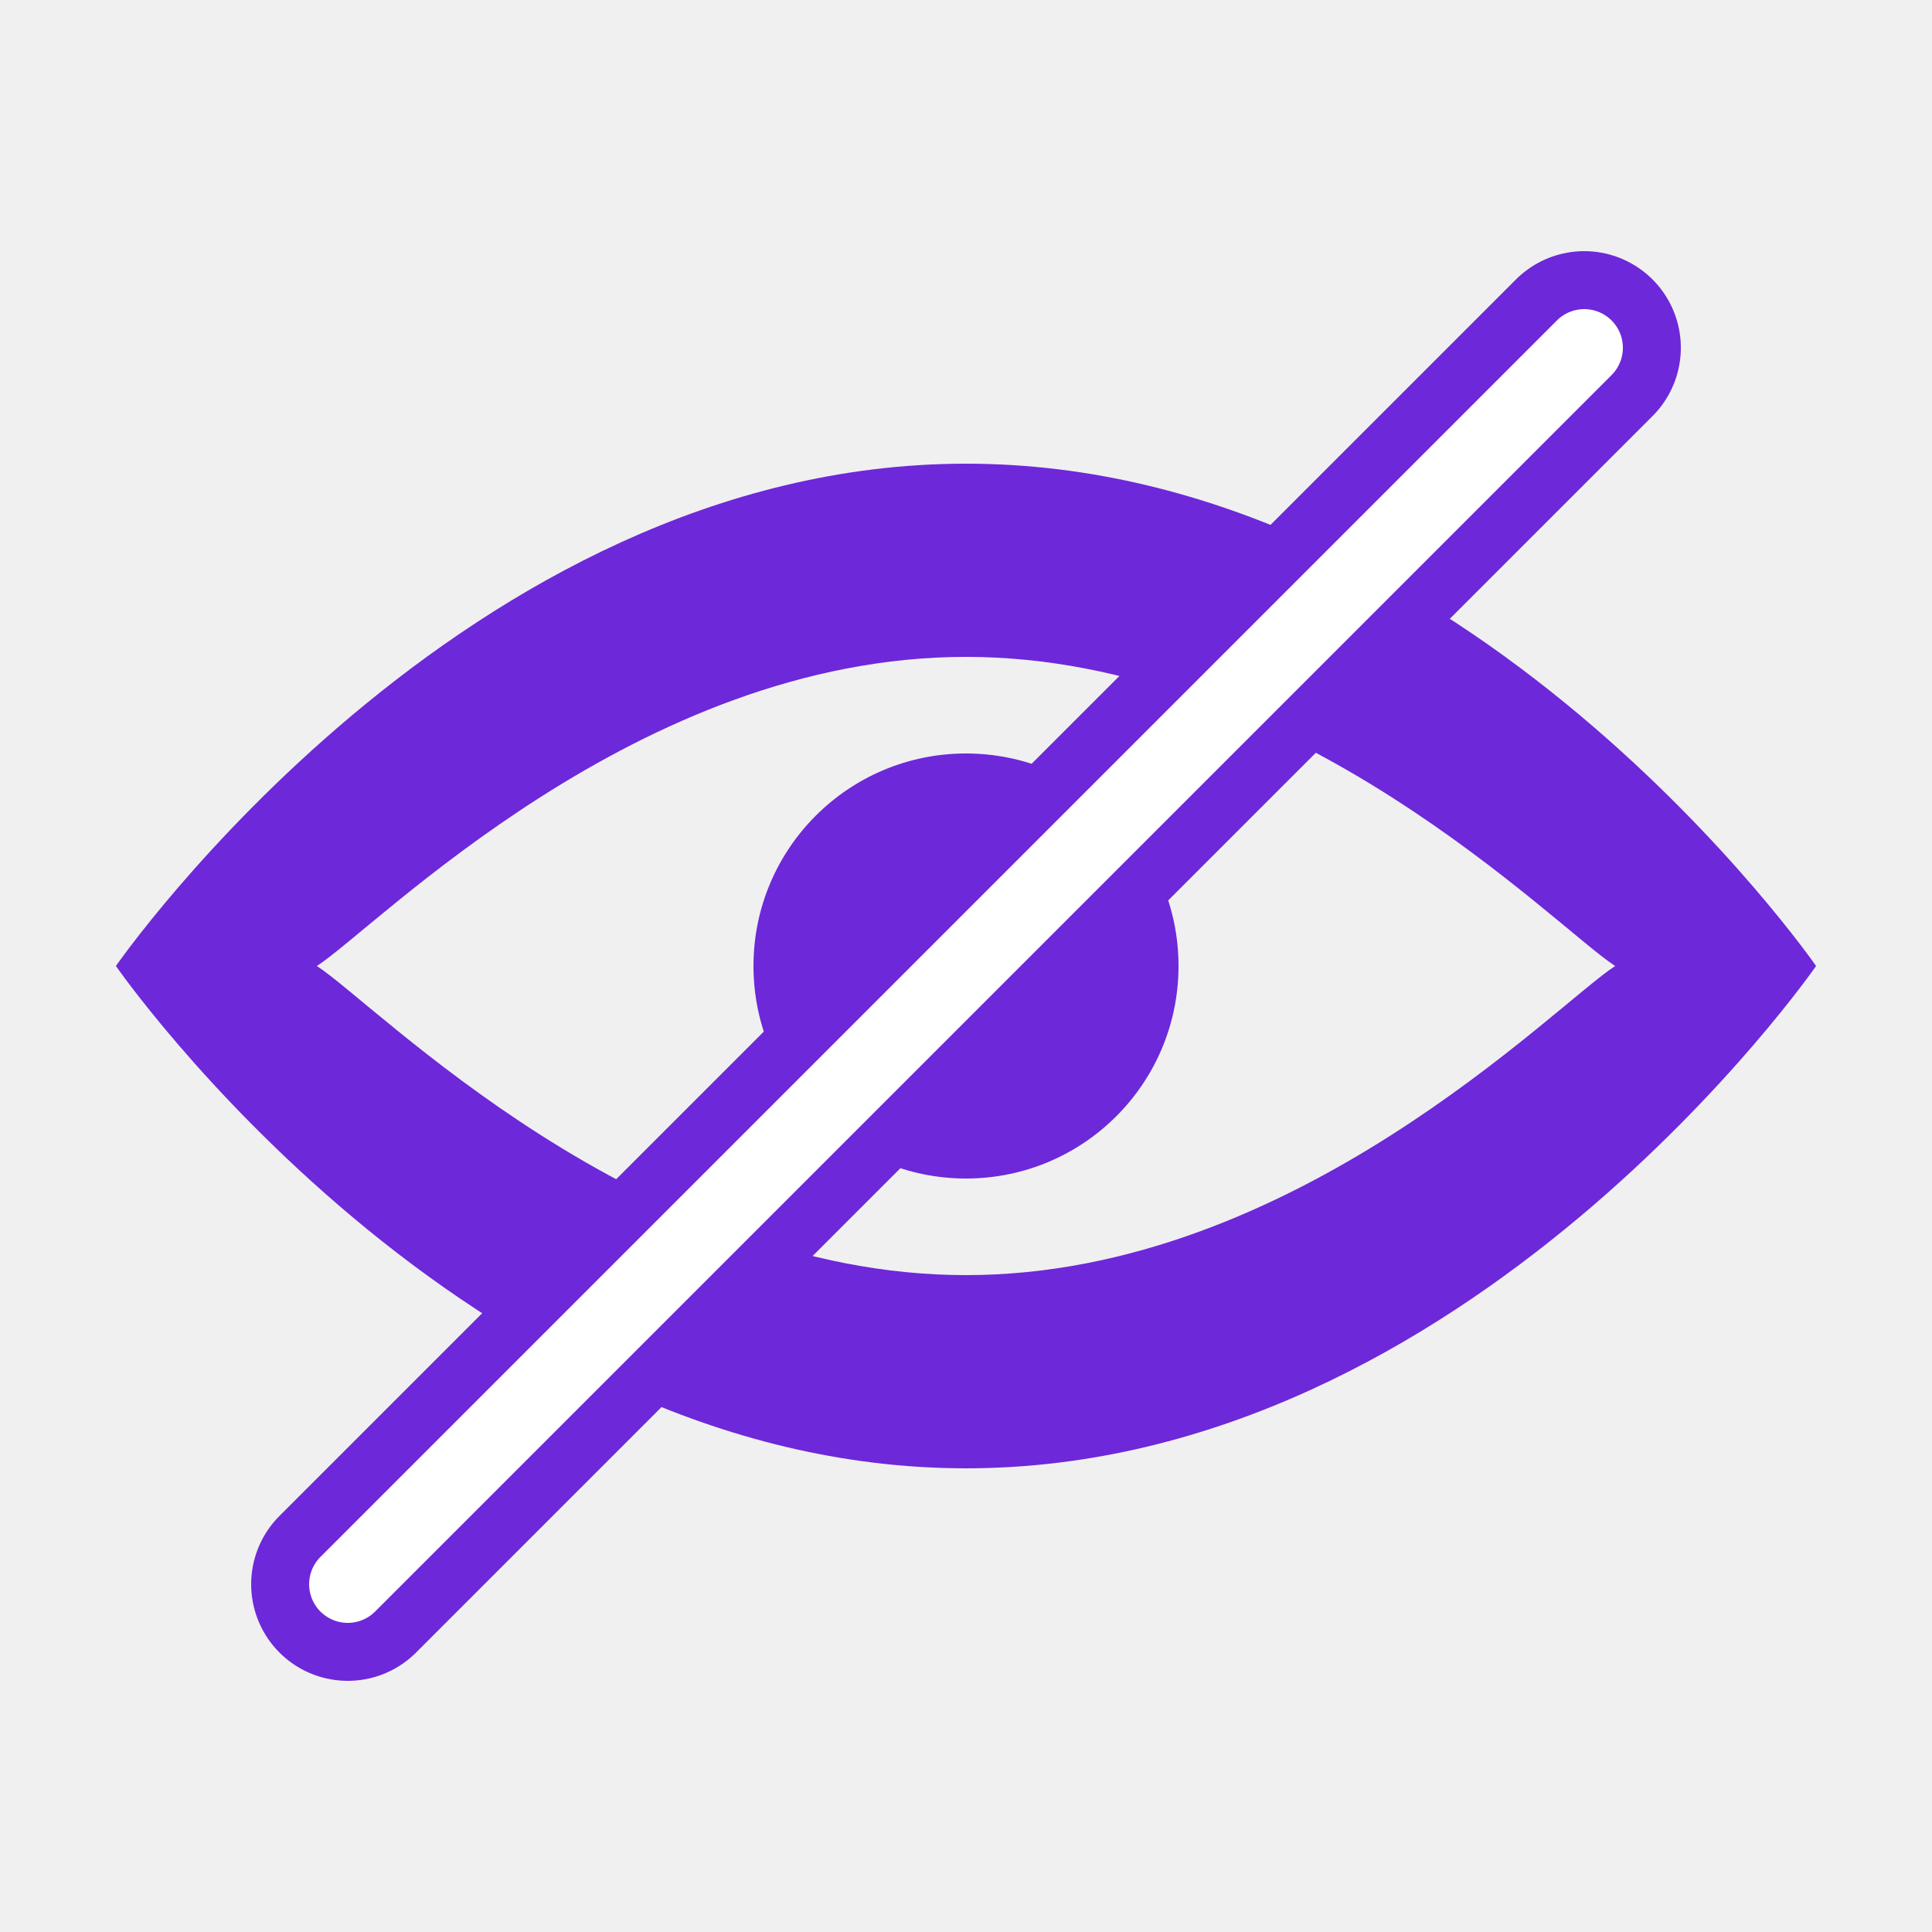
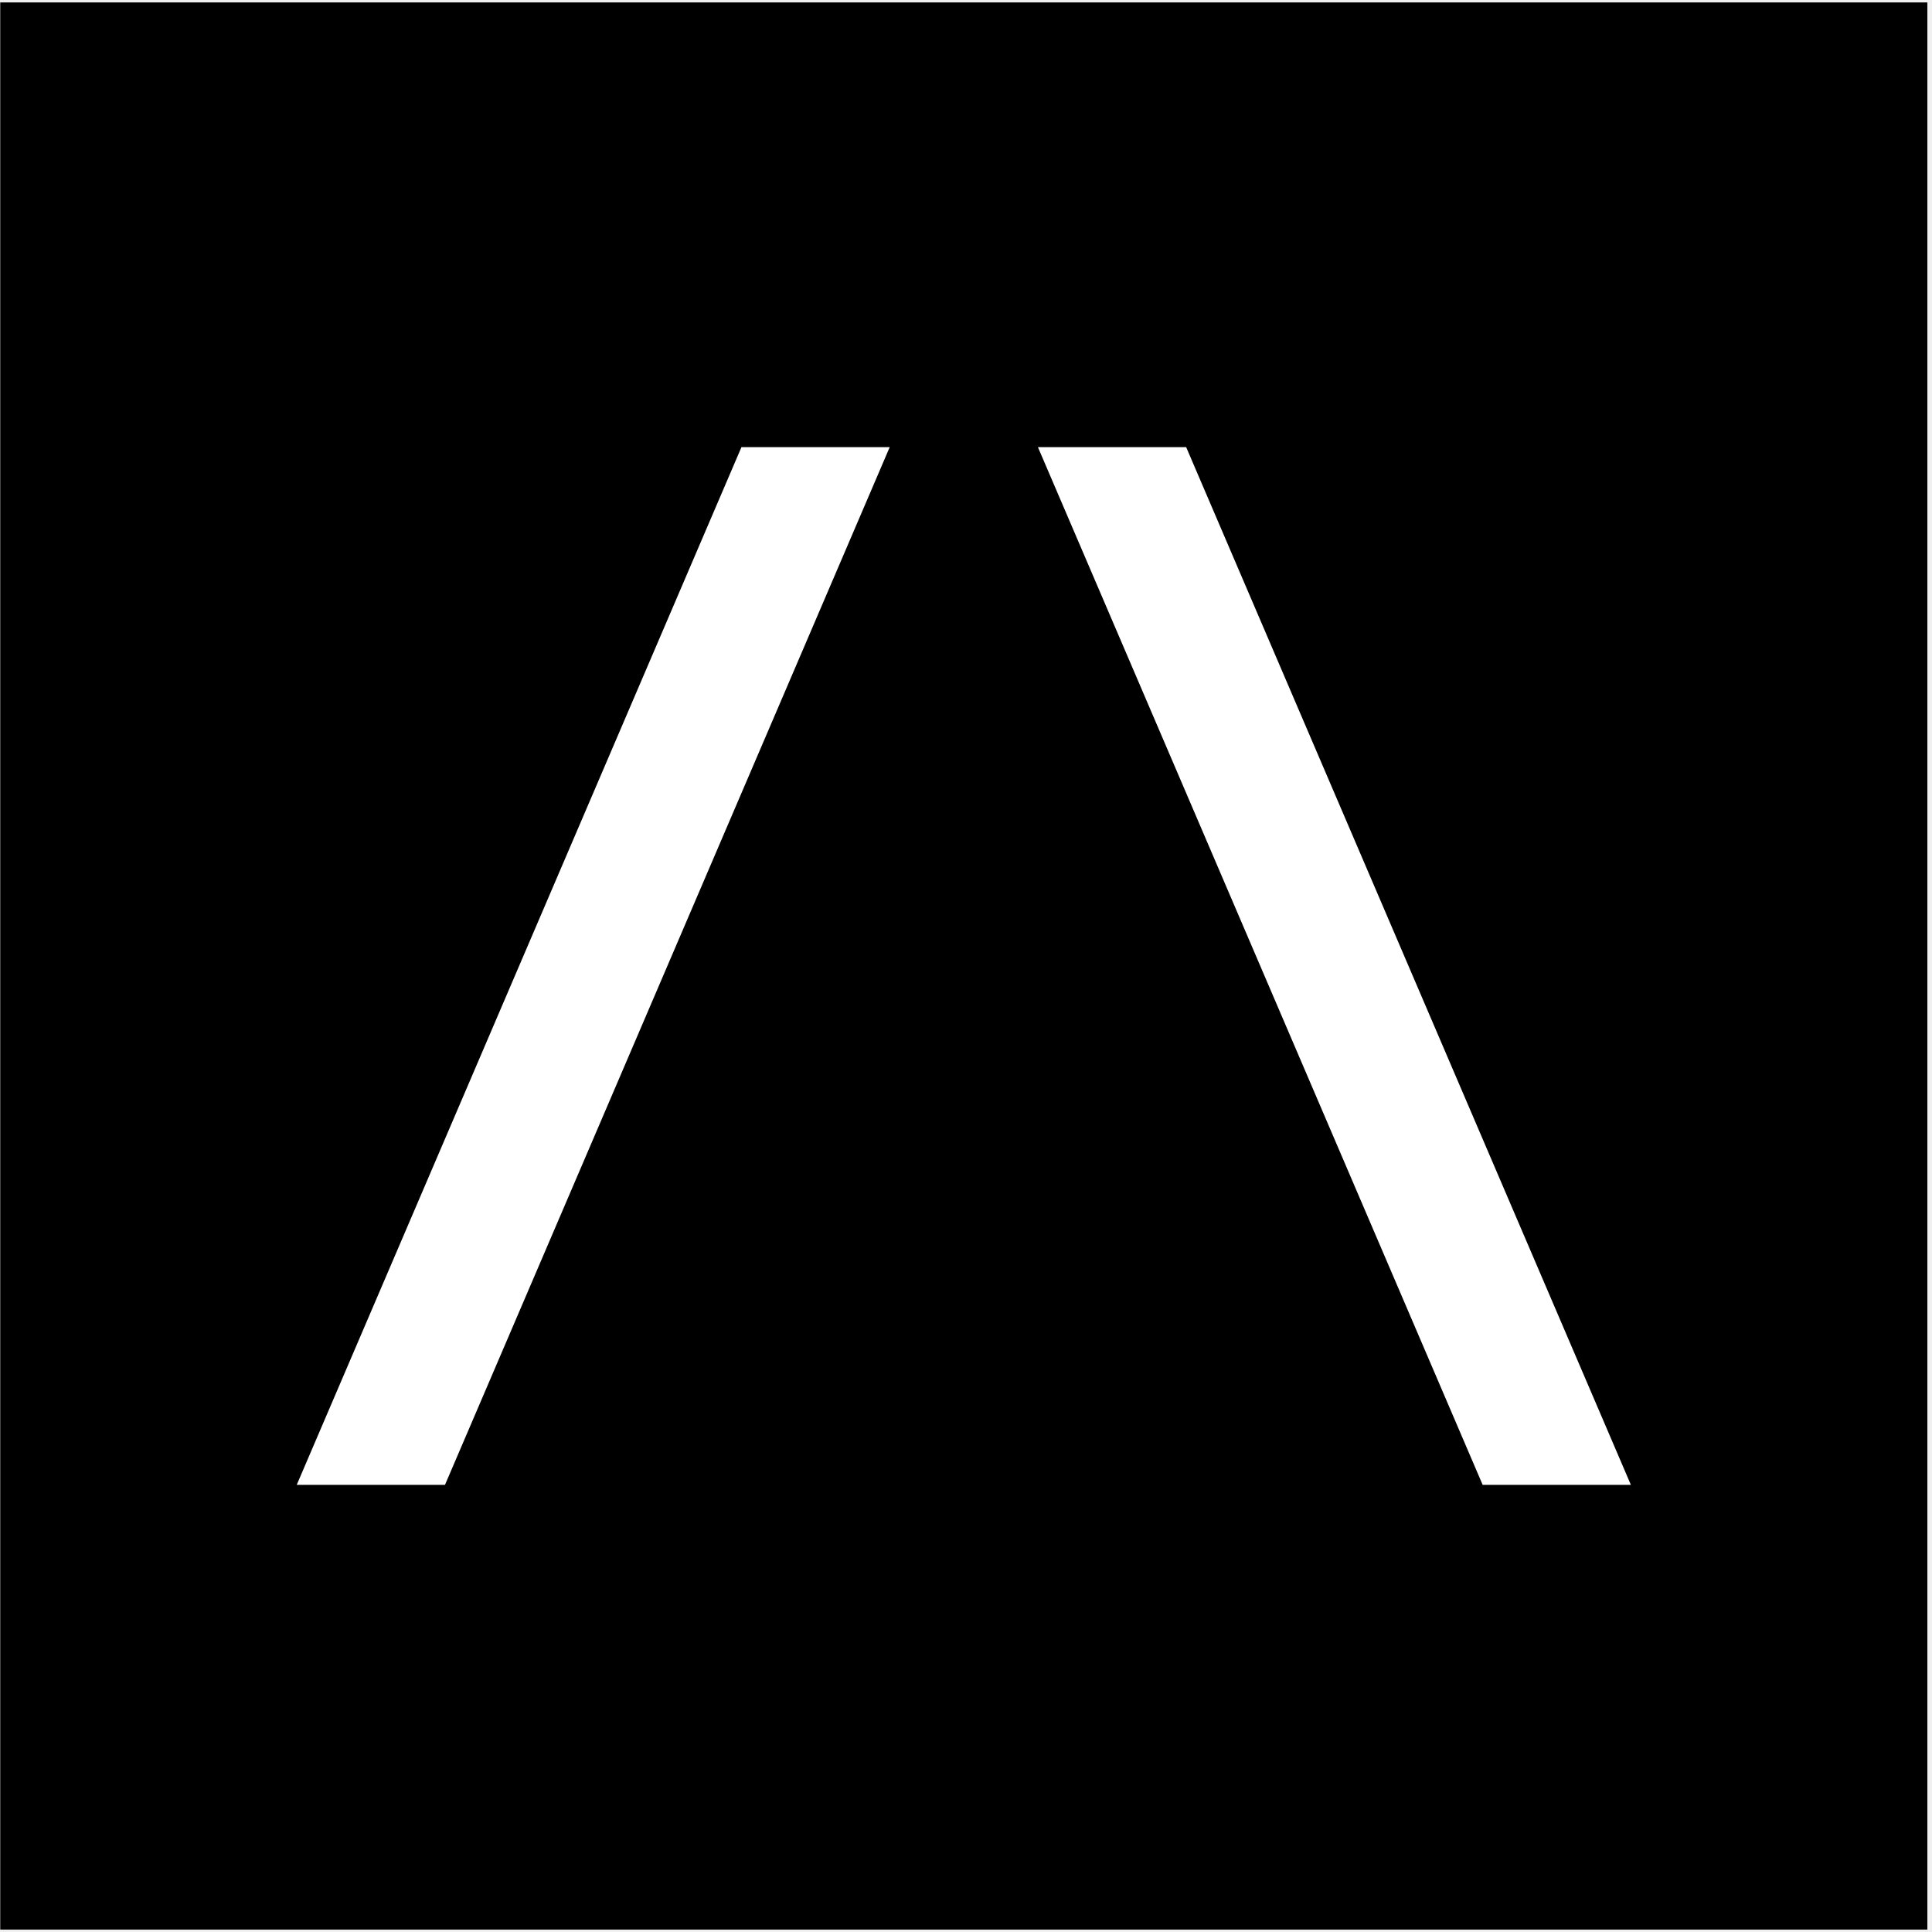
- <svg xmlns="http://www.w3.org/2000/svg" viewBox="0 0 100 100" width="100" height="100">
-   <path d="M50 24C24 24 6 50 6 50C6 50 24 76 50 76C76 76 94 50 94 50C94 50 76 24 50 24ZM50 34C67 34 80.5 48 83.6 50C80.5 52 67 66 50 66C33 66 19.5 52 16.4 50C19.5 48 33 34 50 34Z" fill="#6D28D9" />
-   <circle cx="50" cy="50" r="11" fill="#6D28D9" />
-   <path d="M18 82L82 18" stroke="#6D28D9" stroke-width="10" stroke-linecap="round" />
-   <path d="M18 82L82 18" stroke="#FFFFFF" stroke-width="4" stroke-linecap="round" />
+ <svg xmlns="http://www.w3.org/2000/svg" viewBox="462 430 220 220" fill="none">
+   <path fill="#000" d="M681.473 649.723H462.027V430.277h219.446z" />
+   <path fill="#fff" d="M512.672 599.082l50.641-118.165h-16.883L495.79 599.082z" />
+   <path fill="#fff" d="M630.832 599.082 580.191 480.917h16.879l50.64 118.165z" />
</svg>
